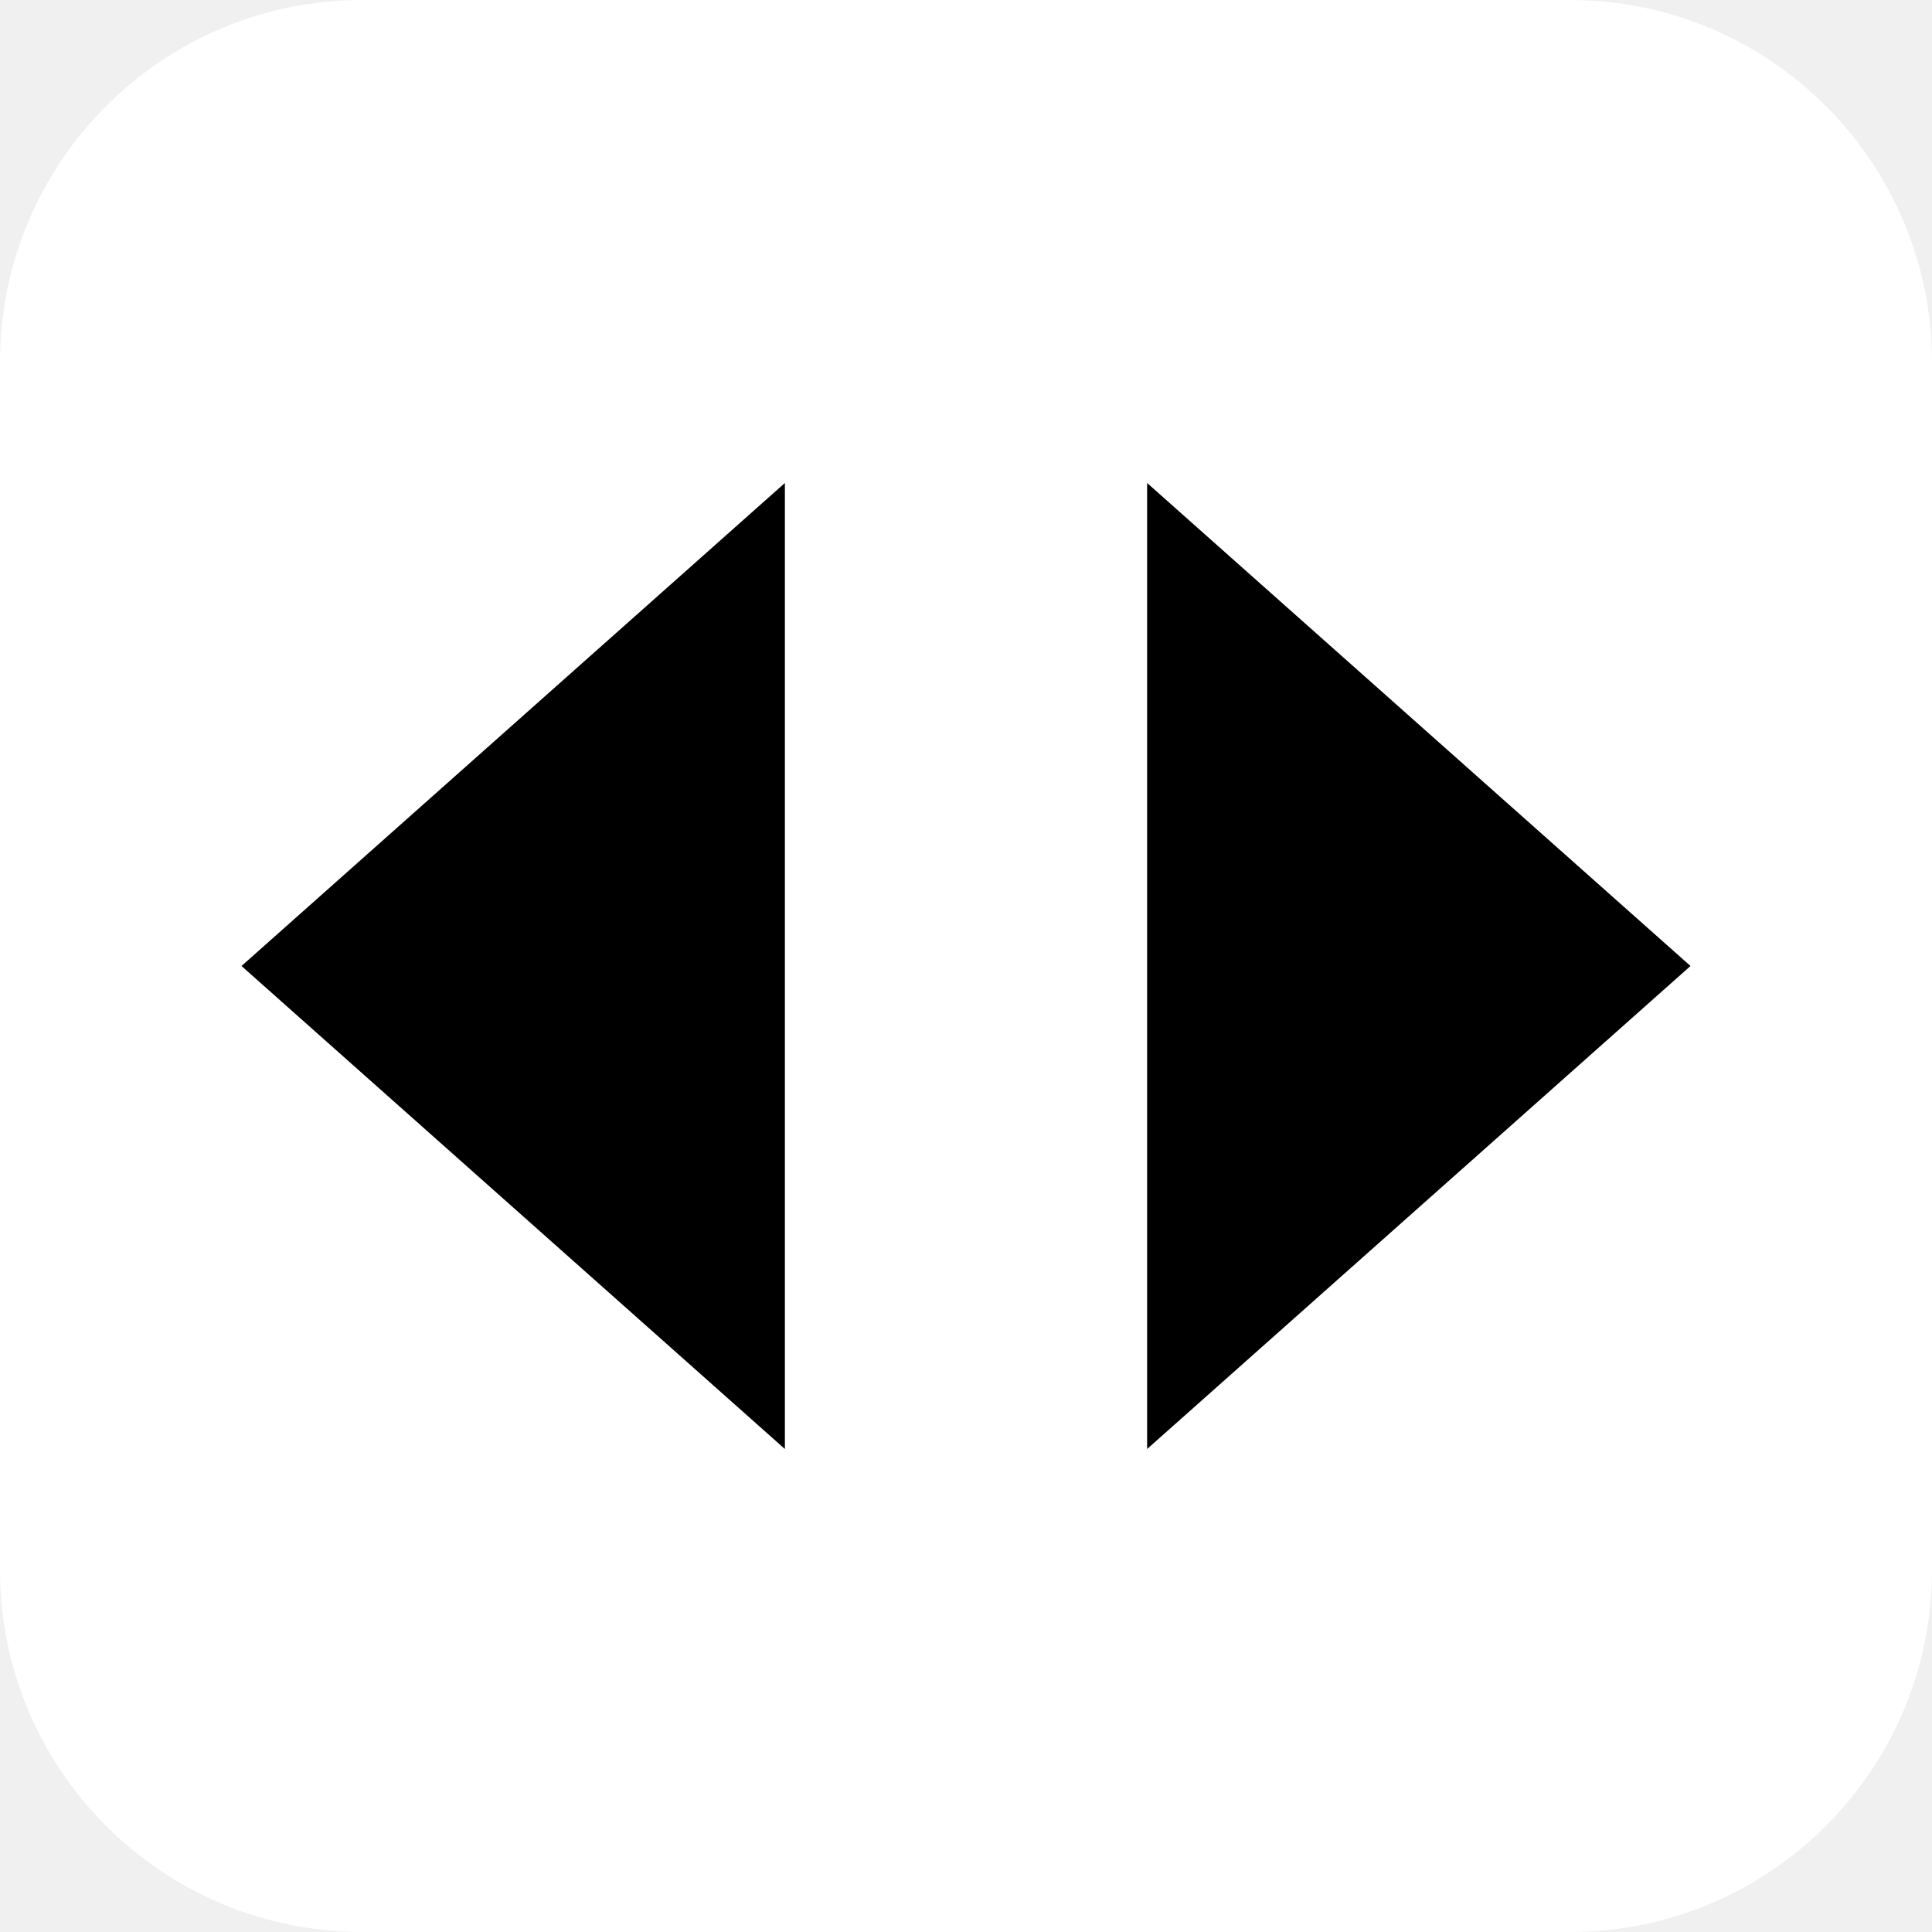
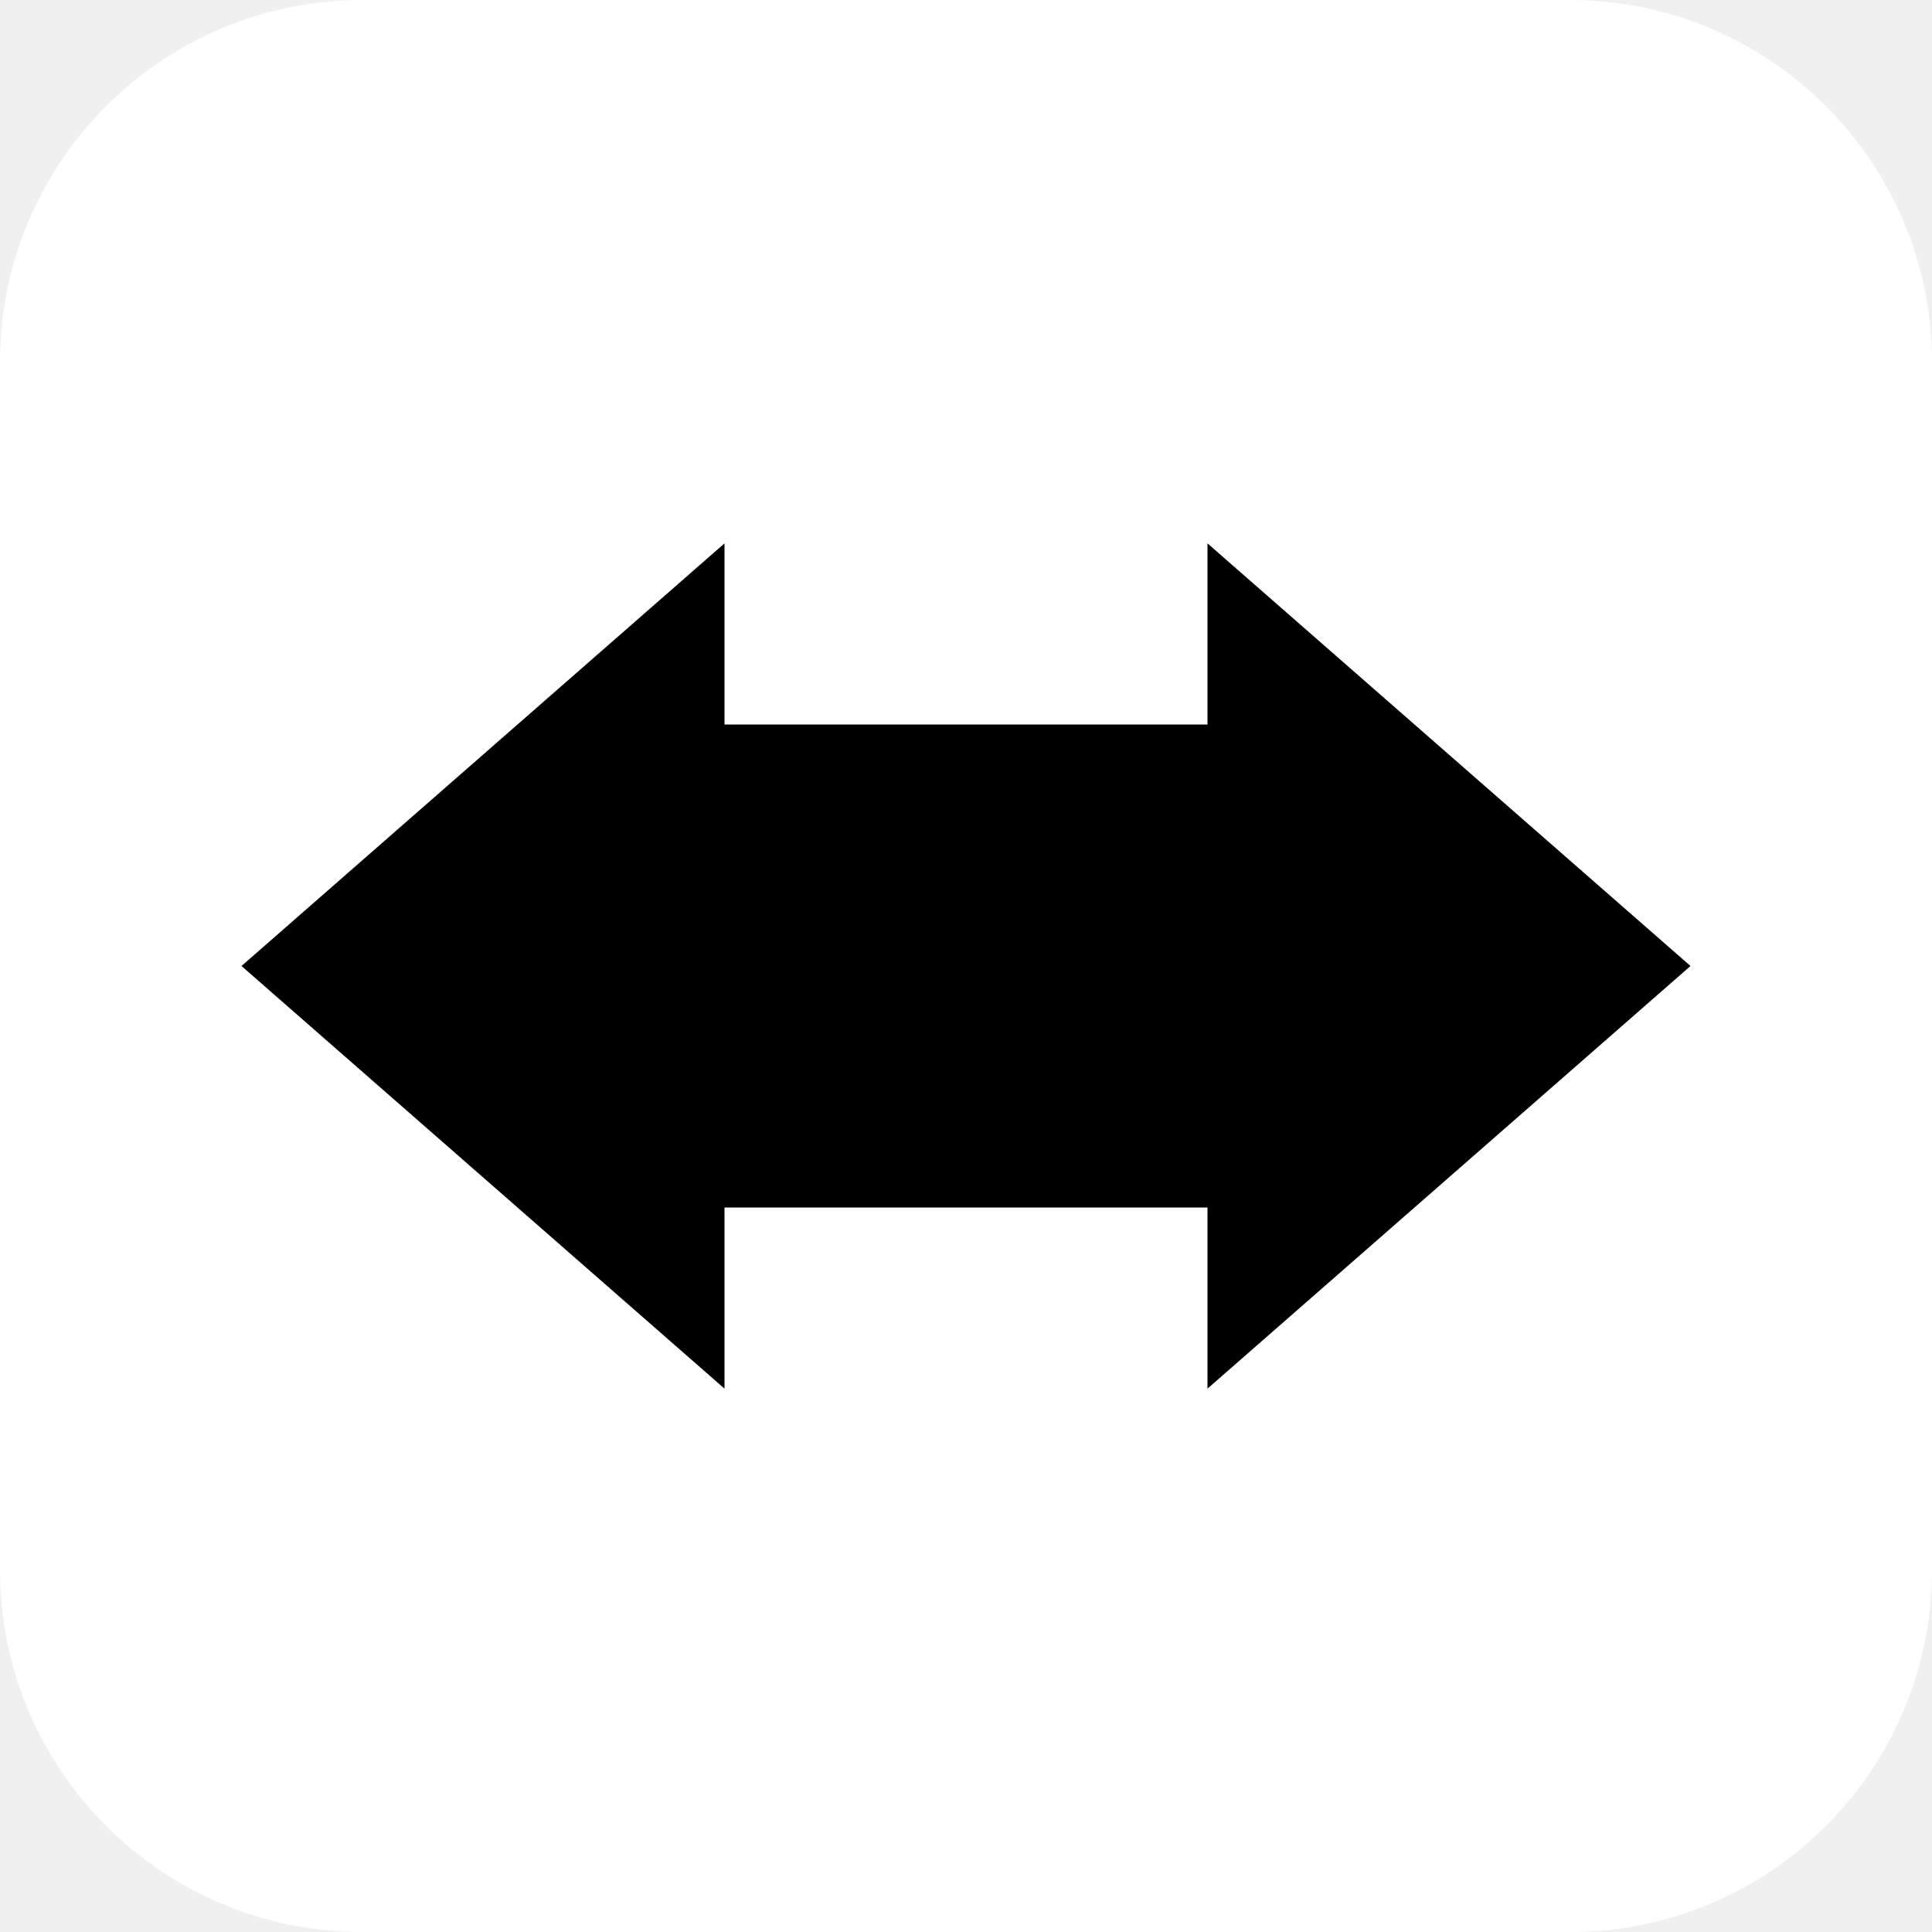
<svg xmlns="http://www.w3.org/2000/svg" viewBox="0 0 32 32" width="32" height="32">
  <rect width="32" height="32" rx="6" fill="white" />
-   <polygon points="13,8 4,16 13,24" fill="black" />
-   <polygon points="19,8 28,16 19,24" fill="black" />
+   <path d="M4,16 L12,9 L12,12 L20,12 L20,9 L28,16 L20,23 L20,20 L12,20 L12,23 Z" fill="black" />
</svg>
